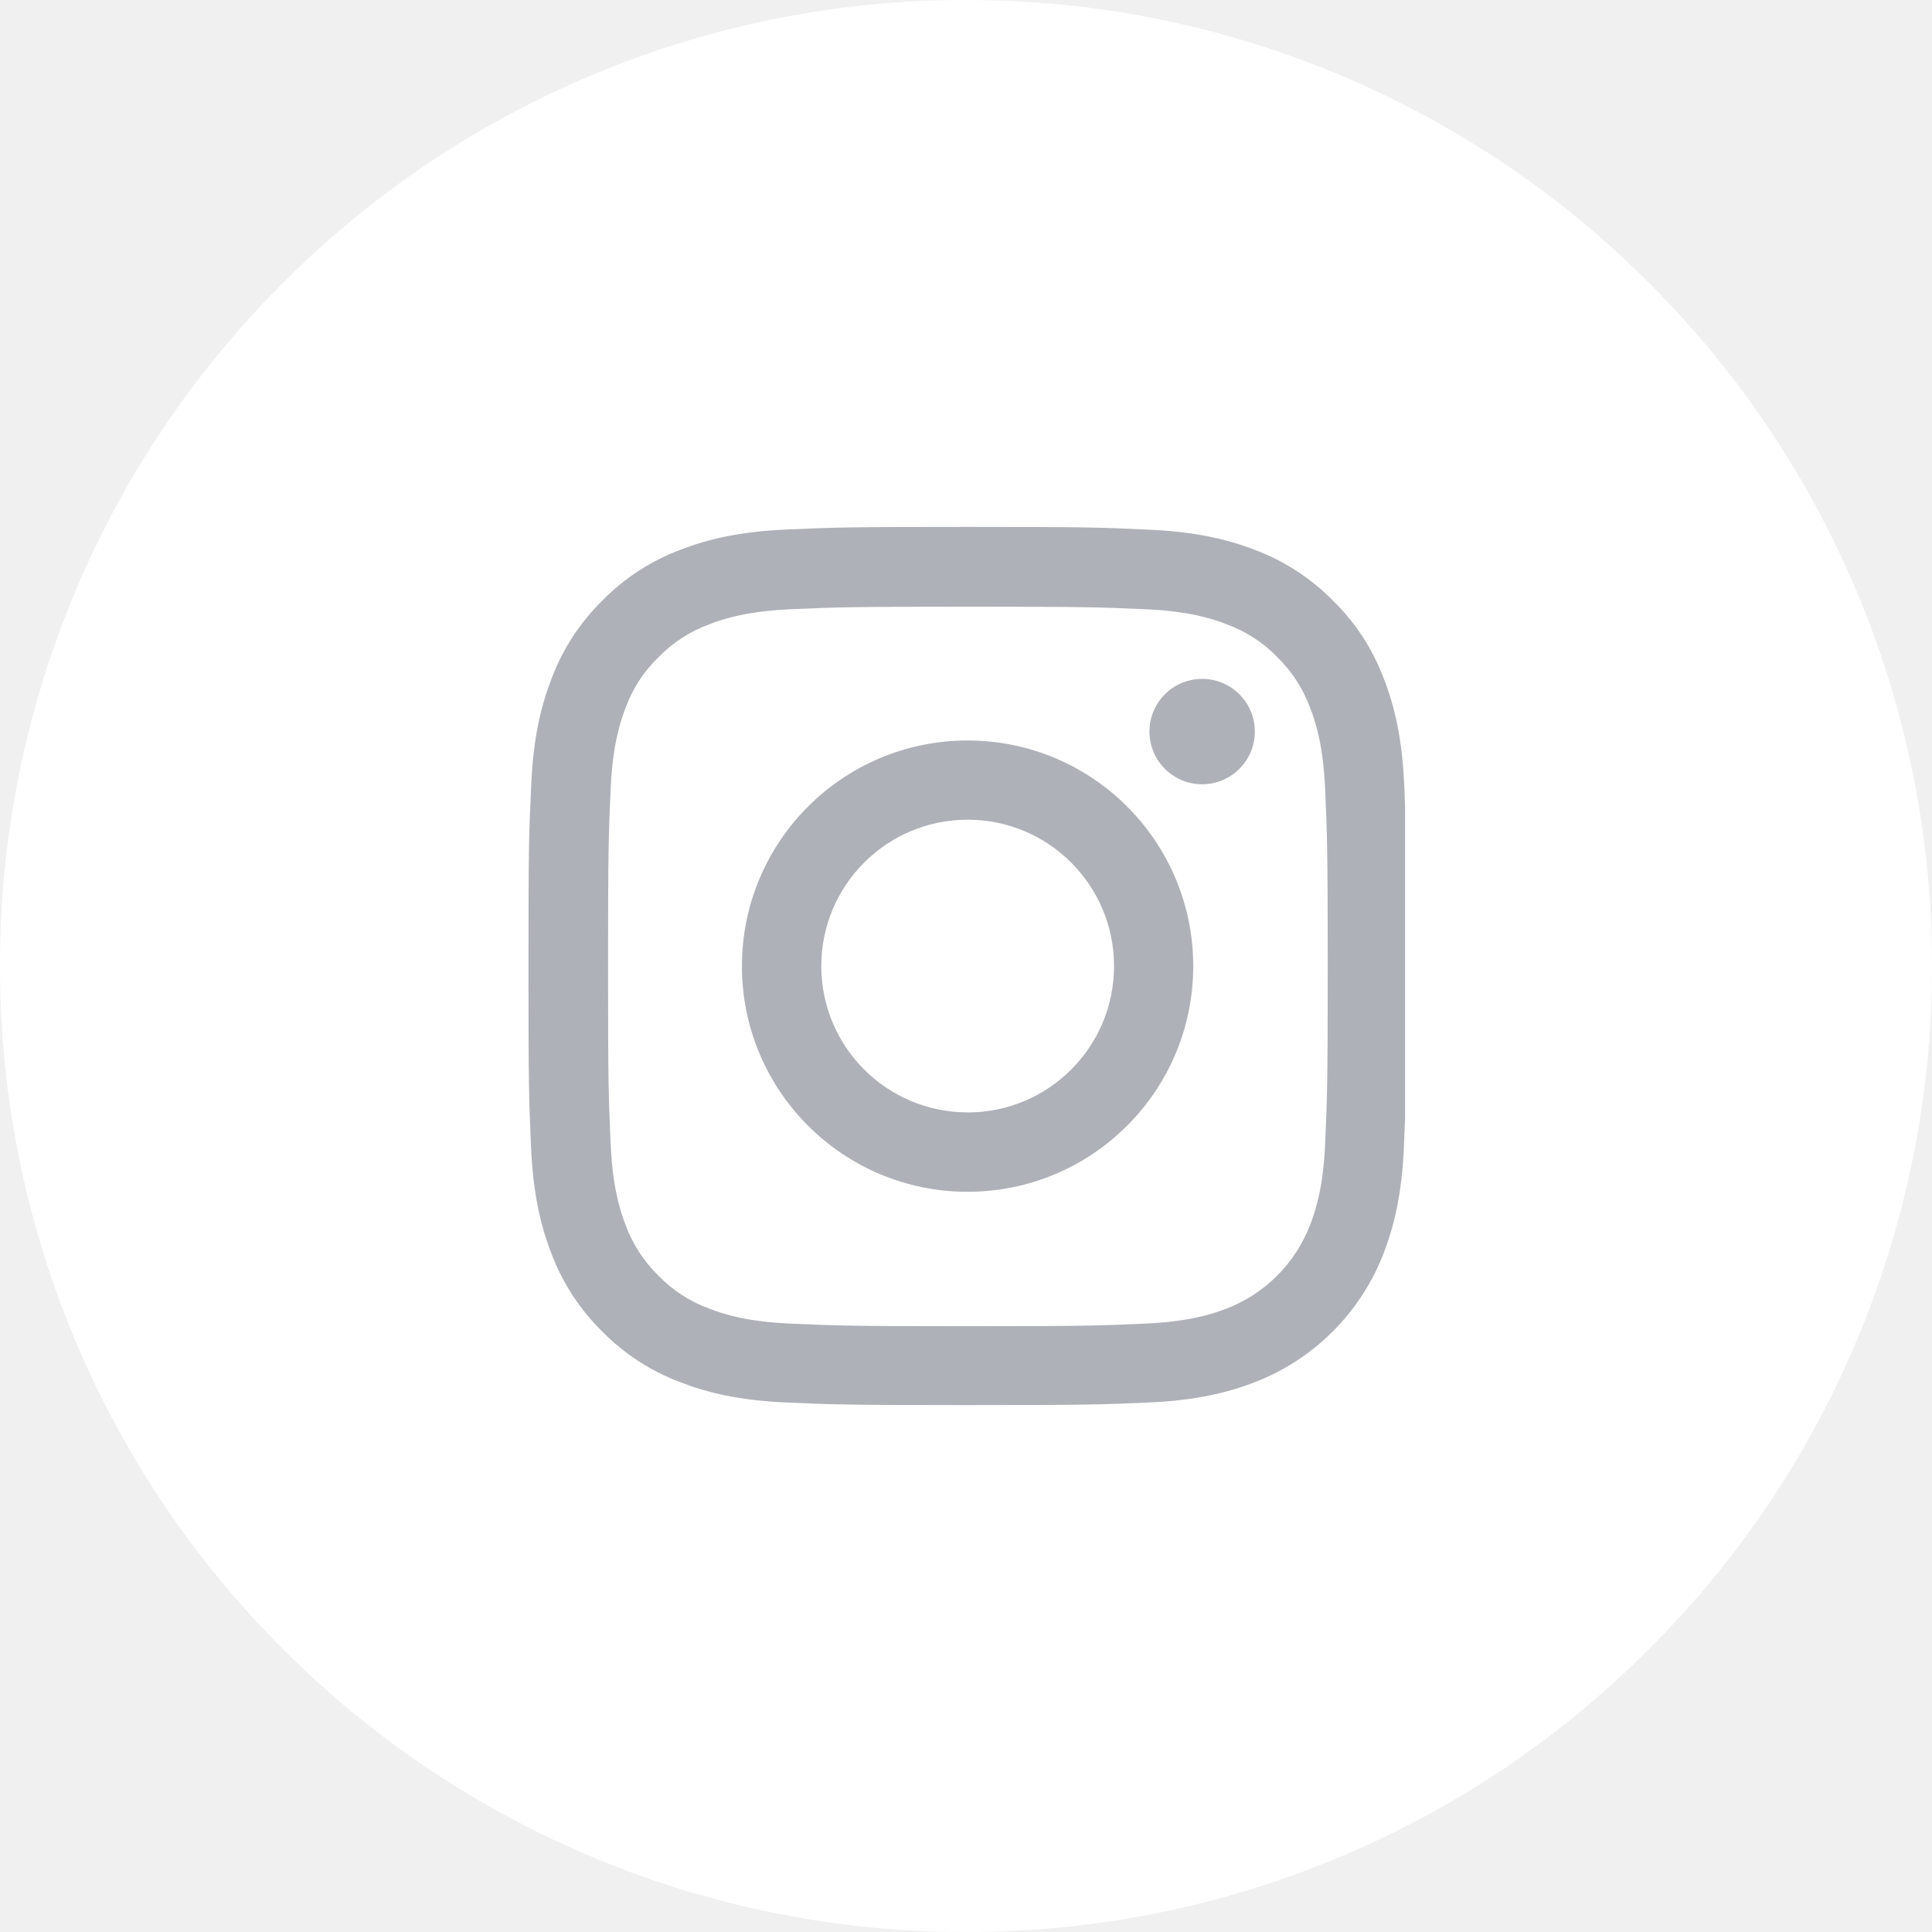
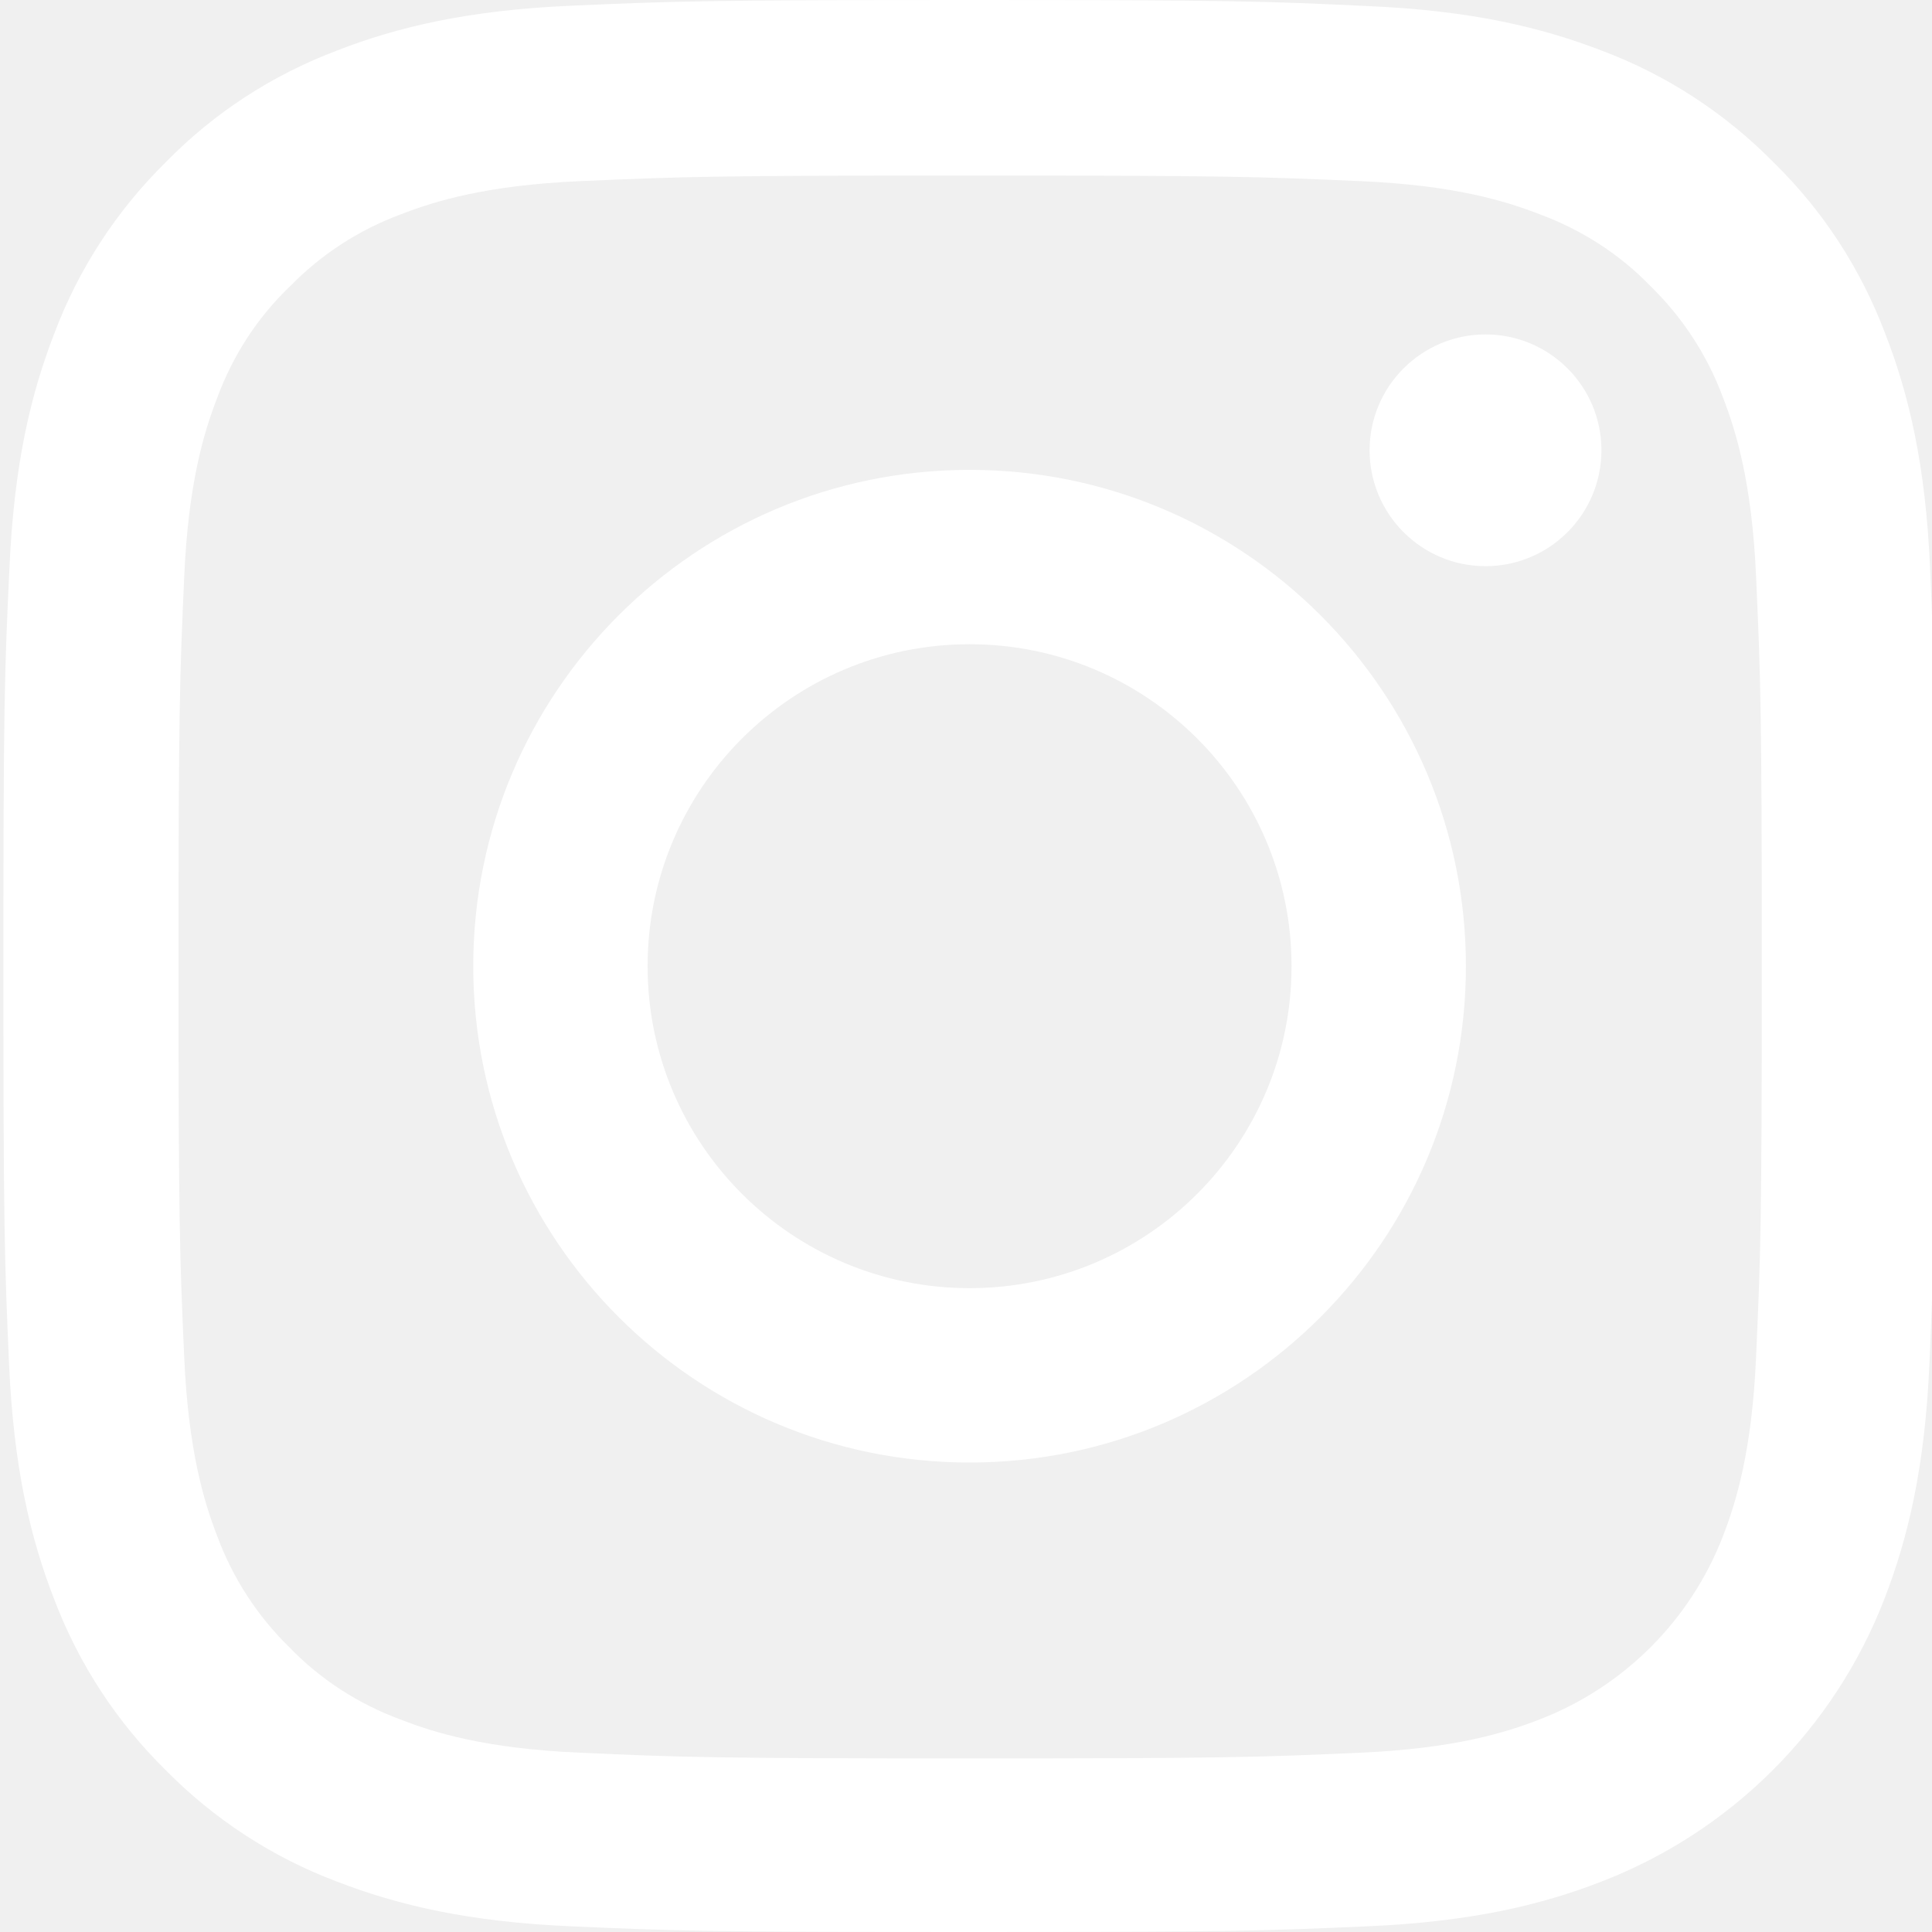
- <svg xmlns="http://www.w3.org/2000/svg" width="44" height="44" fill="none">
-   <path d="M44 22a21.931 21.931 0 01-6.444 15.556A21.931 21.931 0 0122 44a21.931 21.931 0 01-15.556-6.444A21.931 21.931 0 010 22 21.931 21.931 0 016.444 6.444 21.931 21.931 0 0122 0a21.931 21.931 0 0115.556 6.444A21.931 21.931 0 0144 22z" fill="#fff" />
-   <g clip-path="url(#clip0)" fill="#AFB1B8">
-     <path d="M31.98 17.88c-.046-1.063-.218-1.793-.465-2.426a4.88 4.88 0 00-1.156-1.774 4.922 4.922 0 00-1.77-1.153c-.637-.246-1.363-.418-2.426-.464-1.07-.051-1.41-.063-4.126-.063-2.715 0-3.055.012-4.122.059-1.063.046-1.793.219-2.426.465a4.88 4.88 0 00-1.774 1.156 4.923 4.923 0 00-1.152 1.77c-.247.637-.418 1.363-.465 2.426-.051 1.07-.063 1.41-.063 4.126 0 2.715.012 3.055.059 4.122.047 1.063.219 1.793.465 2.426a4.931 4.931 0 001.156 1.774c.5.508 1.106.902 1.77 1.152.637.247 1.364.419 2.426.465 1.067.047 1.407.059 4.122.059 2.716 0 3.055-.012 4.122-.059 1.063-.046 1.793-.218 2.426-.464a5.116 5.116 0 002.927-2.927c.246-.637.418-1.364.465-2.426.047-1.067.058-1.407.058-4.122s-.004-3.055-.05-4.122zm-1.8 8.166c-.044.977-.208 1.504-.345 1.855a3.318 3.318 0 01-1.898 1.9c-.352.136-.883.3-1.856.343-1.055.047-1.371.059-4.04.059s-2.989-.012-4.04-.059c-.977-.043-1.504-.207-1.856-.344a3.076 3.076 0 01-1.148-.746 3.109 3.109 0 01-.747-1.148c-.136-.352-.3-.883-.343-1.856-.047-1.055-.059-1.372-.059-4.04 0-2.669.012-2.99.059-4.04.043-.977.207-1.504.343-1.856a3.04 3.04 0 01.75-1.149 3.105 3.105 0 011.15-.746c.35-.136.882-.3 1.855-.344 1.055-.046 1.372-.058 4.04-.058 2.672 0 2.989.011 4.04.058.976.043 1.504.207 1.856.344.433.16.828.414 1.148.746.332.325.586.715.747 1.15.136.35.3.882.343 1.855.047 1.055.059 1.371.059 4.04 0 2.668-.012 2.98-.059 4.036z" />
-     <path d="M22.037 16.864a5.139 5.139 0 105.138 5.138 5.139 5.139 0 00-5.138-5.138zm0 8.47a3.333 3.333 0 11.001-6.666 3.333 3.333 0 010 6.667zM28.578 16.661a1.2 1.2 0 11-2.4 0 1.2 1.2 0 012.4 0z" />
+ <svg xmlns="http://www.w3.org/2000/svg" width="20" height="20" viewBox="0 0 20 20" fill="none">
+   <g clip-path="url(#clip0)">
+     <path d="M19.98 5.88C19.934 4.817 19.762 4.087 19.516 3.454C19.262 2.782 18.871 2.18 18.359 1.68C17.859 1.172 17.253 0.777 16.589 0.527C15.952 0.281 15.226 0.109 14.163 0.063C13.092 0.012 12.752 0 10.037 0C7.322 0 6.982 0.012 5.915 0.059C4.853 0.105 4.122 0.277 3.489 0.523C2.817 0.777 2.215 1.168 1.715 1.68C1.207 2.18 0.813 2.786 0.563 3.45C0.316 4.087 0.145 4.813 0.098 5.876C0.047 6.947 0.035 7.287 0.035 10.002C0.035 12.717 0.047 13.057 0.094 14.124C0.141 15.187 0.313 15.917 0.559 16.55C0.813 17.222 1.207 17.824 1.715 18.324C2.215 18.832 2.821 19.227 3.485 19.477C4.122 19.723 4.849 19.895 5.911 19.941C6.978 19.988 7.318 20 10.033 20C12.749 20 13.088 19.988 14.155 19.941C15.218 19.895 15.948 19.723 16.581 19.477C17.925 18.957 18.988 17.894 19.508 16.55C19.754 15.913 19.926 15.187 19.973 14.124C20.02 13.057 20.031 12.717 20.031 10.002C20.031 7.287 20.027 6.947 19.98 5.88ZM18.179 14.046C18.136 15.023 17.972 15.55 17.836 15.902C17.5 16.773 16.808 17.464 15.937 17.8C15.585 17.937 15.054 18.101 14.081 18.144C13.026 18.191 12.71 18.203 10.041 18.203C7.373 18.203 7.052 18.191 6.001 18.144C5.024 18.101 4.497 17.937 4.145 17.8C3.712 17.64 3.317 17.386 2.997 17.054C2.665 16.73 2.411 16.339 2.25 15.905C2.114 15.554 1.95 15.023 1.907 14.05C1.86 12.995 1.848 12.678 1.848 10.01C1.848 7.341 1.86 7.021 1.907 5.97C1.95 4.993 2.114 4.466 2.25 4.114C2.411 3.68 2.665 3.286 3.001 2.965C3.325 2.633 3.716 2.379 4.149 2.219C4.501 2.082 5.032 1.918 6.005 1.875C7.06 1.829 7.377 1.817 10.045 1.817C12.717 1.817 13.034 1.829 14.085 1.875C15.062 1.918 15.589 2.082 15.941 2.219C16.374 2.379 16.769 2.633 17.089 2.965C17.421 3.29 17.675 3.68 17.836 4.114C17.972 4.466 18.136 4.997 18.179 5.97C18.226 7.025 18.238 7.341 18.238 10.01C18.238 12.678 18.226 12.991 18.179 14.046Z" fill="white" />
+     <path d="M10.037 4.864C7.201 4.864 4.899 7.165 4.899 10.002C4.899 12.838 7.201 15.14 10.037 15.14C12.874 15.14 15.175 12.838 15.175 10.002C15.175 7.165 12.874 4.864 10.037 4.864ZM10.037 13.335C8.197 13.335 6.704 11.842 6.704 10.002C6.704 8.162 8.197 6.669 10.037 6.669C11.877 6.669 13.37 8.162 13.37 10.002C13.37 11.842 11.877 13.335 10.037 13.335Z" fill="white" />
+     <path d="M16.578 4.661C16.578 5.323 16.041 5.861 15.378 5.861C14.716 5.861 14.178 5.323 14.178 4.661C14.178 3.999 14.716 3.462 15.378 3.462C16.041 3.462 16.578 3.999 16.578 4.661Z" fill="white" />
  </g>
  <defs>
    <clipPath id="clip0">
-       <path fill="#fff" transform="translate(12 12)" d="M0 0h20v20H0z" />
+       <rect width="20" height="20" fill="white" />
    </clipPath>
  </defs>
</svg>
